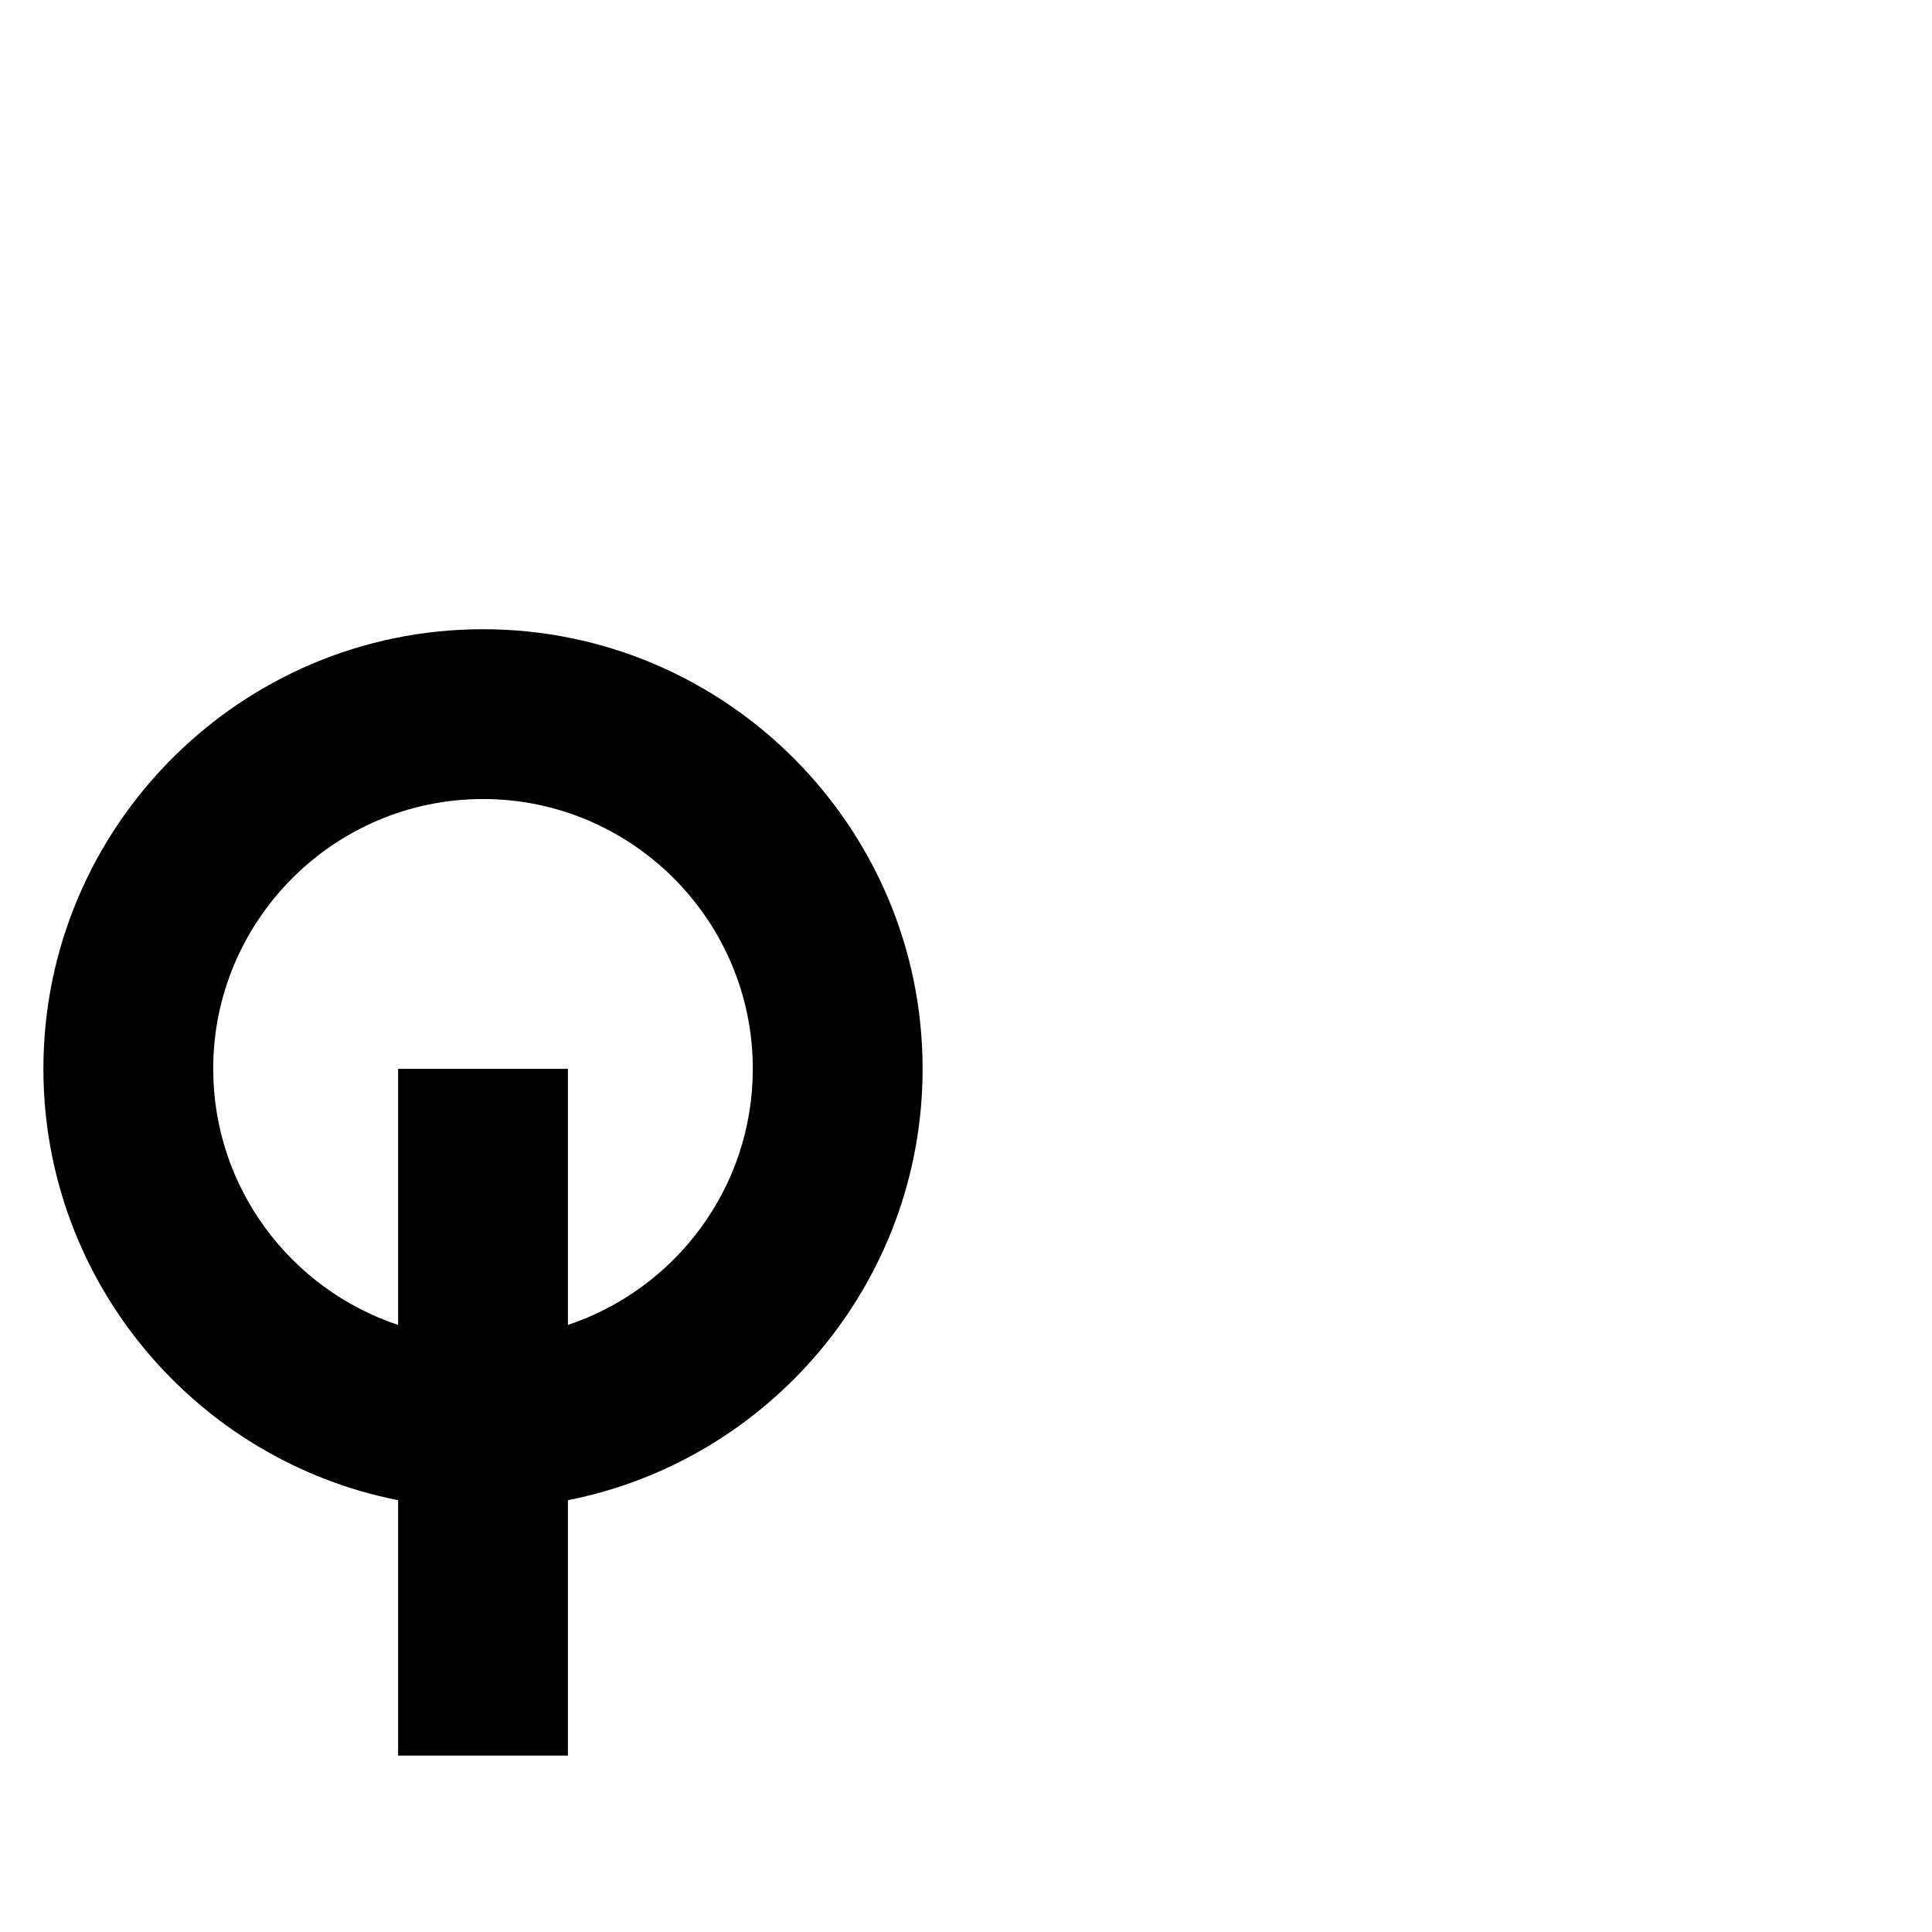
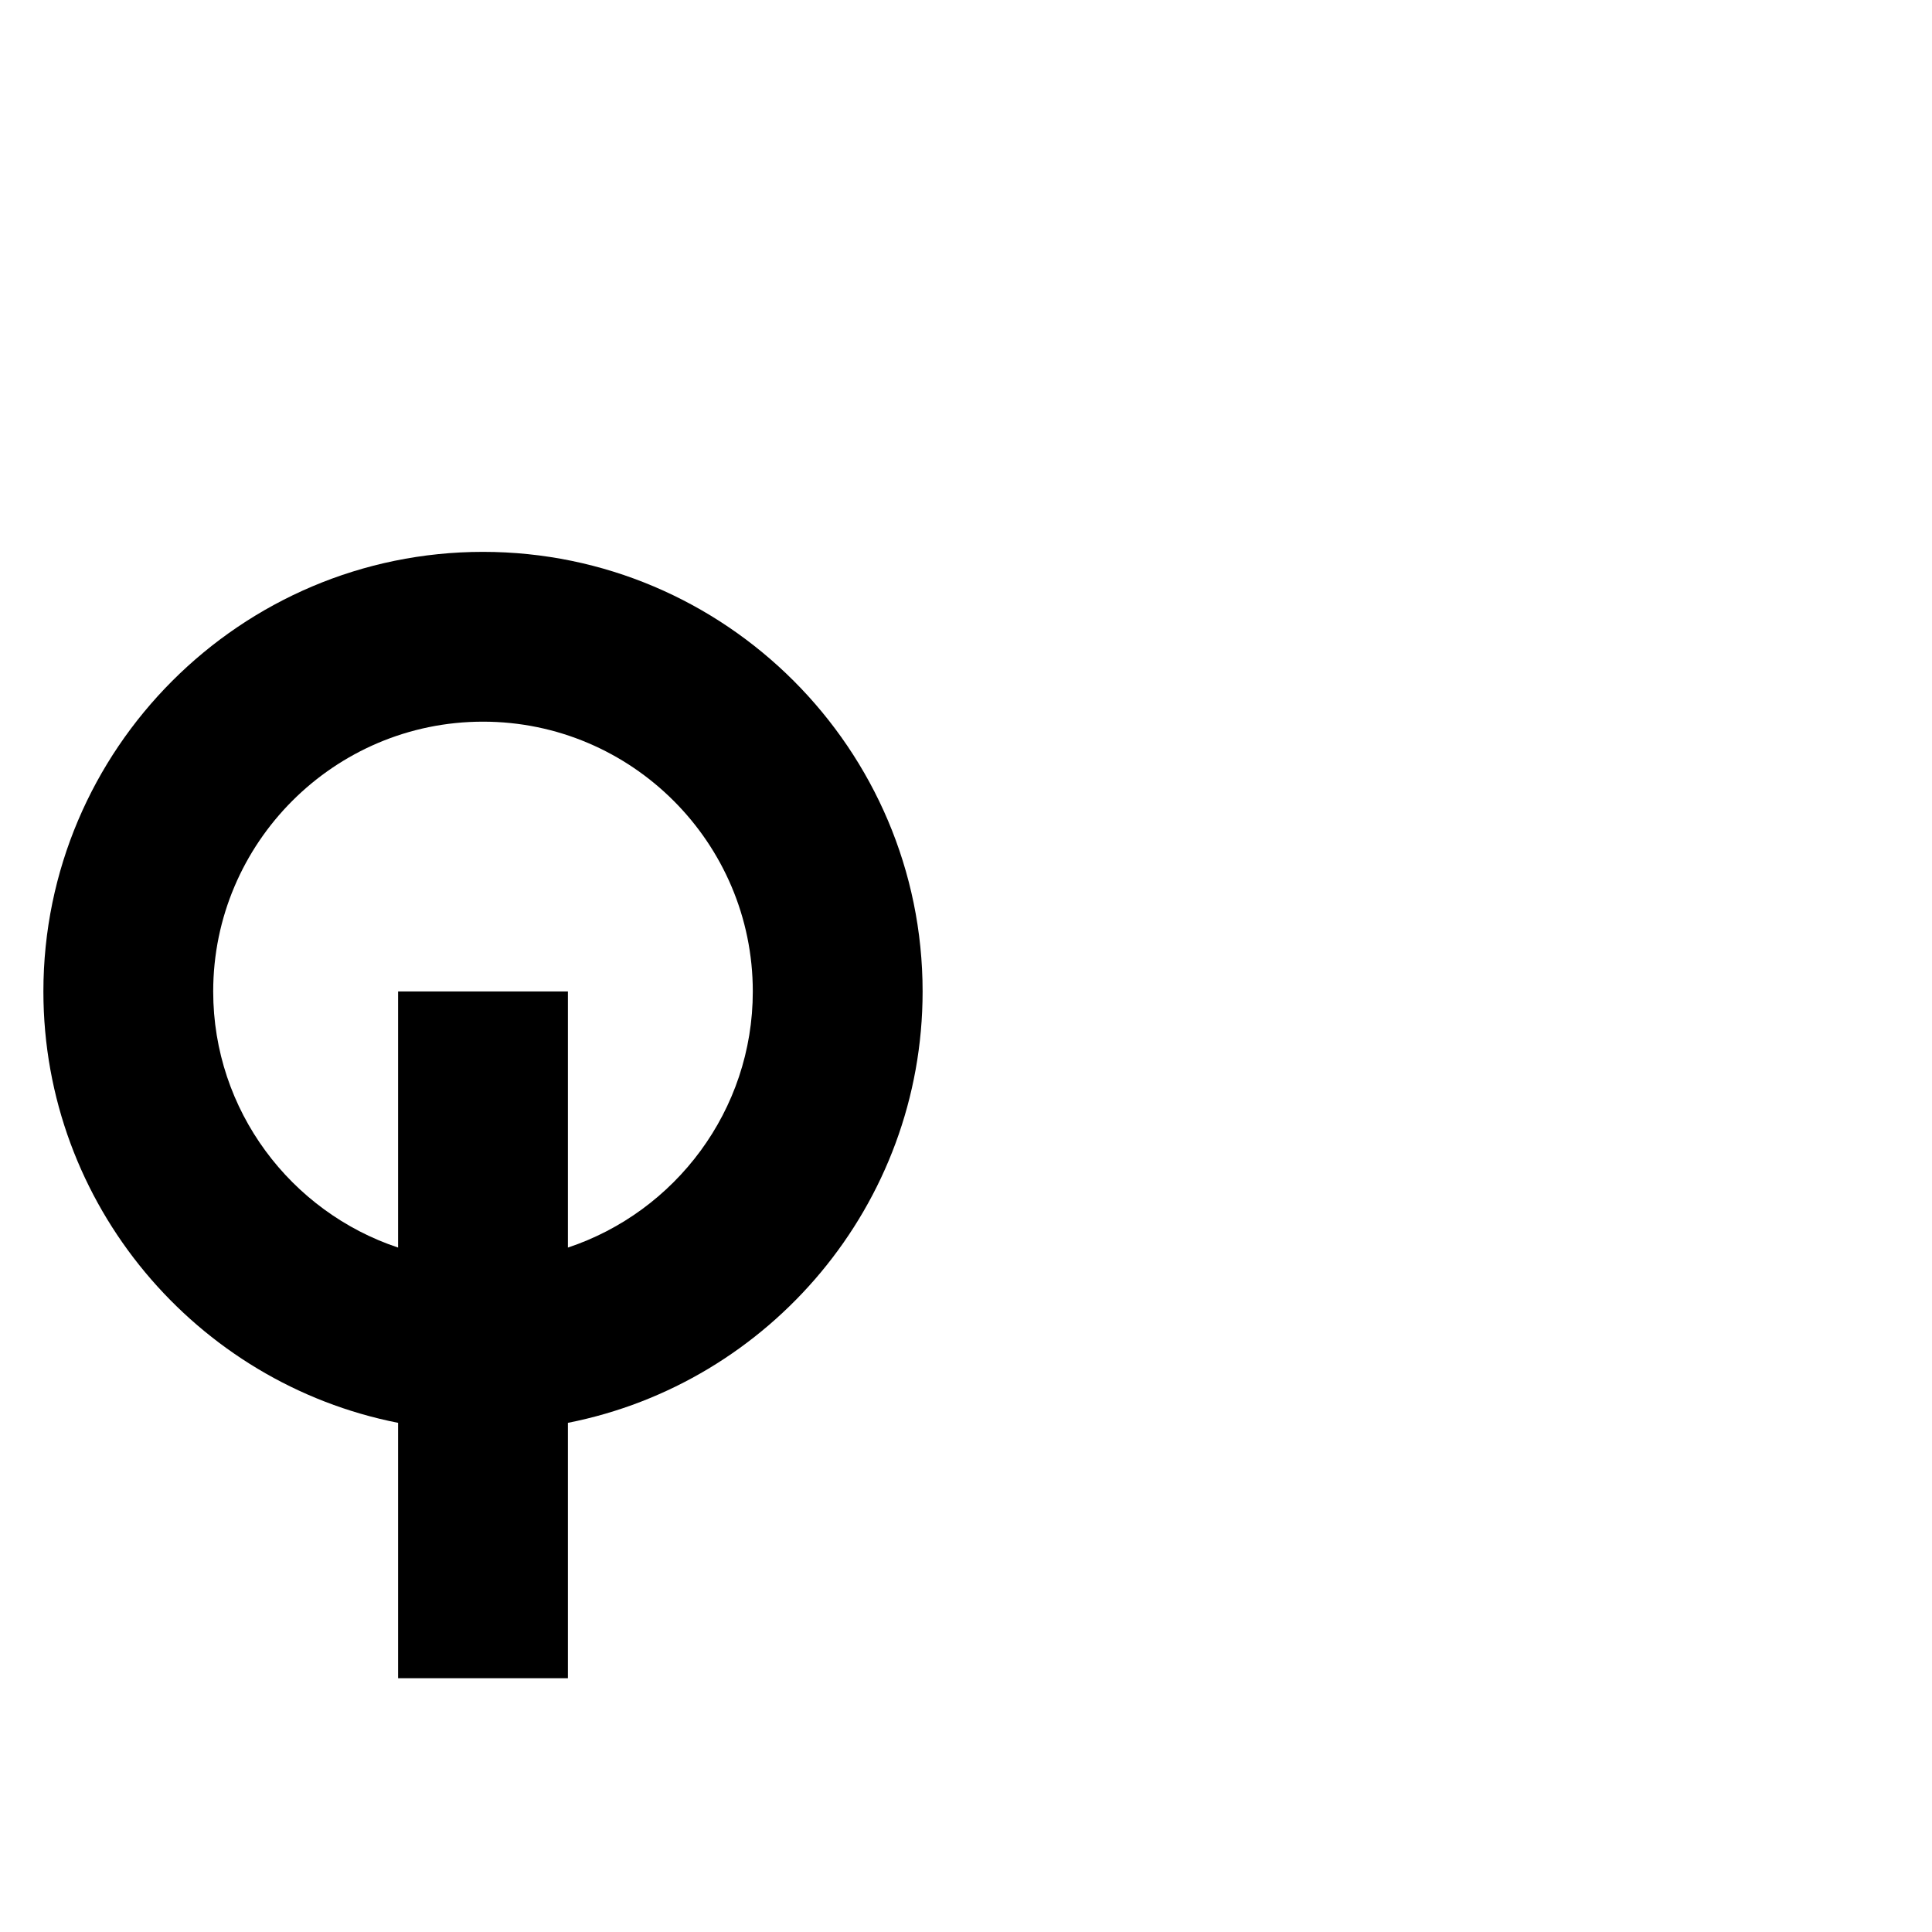
<svg xmlns="http://www.w3.org/2000/svg" width="2048" height="2048">
-   <path id="path1" fill="#000000" stroke="none" d="M 512 667 C 255.206 667 46 876.19 46 1133 C 46 1359.032 208.065 1548.174 422 1590.264 L 422 1861 L 602 1861 L 602 1590.264 C 815.945 1548.173 978 1359.019 978 1133 C 978 876.206 768.81 667 512 667 Z M 512 847 C 669.613 847 798 975.397 798 1133 C 798 1259.181 715.703 1366.641 602 1404.475 L 602 1133 L 422 1133 L 422 1404.475 C 308.301 1366.642 226 1259.188 226 1133 C 226 975.387 354.397 847 512 847 Z" />
+   <path id="path1" fill="#000000" stroke="none" d="M 512 585 C 255.206 585 46 794.19 46 1051 C 46 1277.032 208.065 1466.174 422 1508.264 L 422 1779 L 602 1779 L 602 1508.264 C 815.945 1466.172 978 1277.019 978 1051 C 978 794.206 768.81 585 512 585 Z M 512 765 C 669.613 765 798 893.397 798 1051 C 798 1177.181 715.703 1284.641 602 1322.475 L 602 1051 L 422 1051 L 422 1322.475 C 308.301 1284.642 226 1177.188 226 1051 C 226 893.387 354.397 765 512 765 Z" />
</svg>
